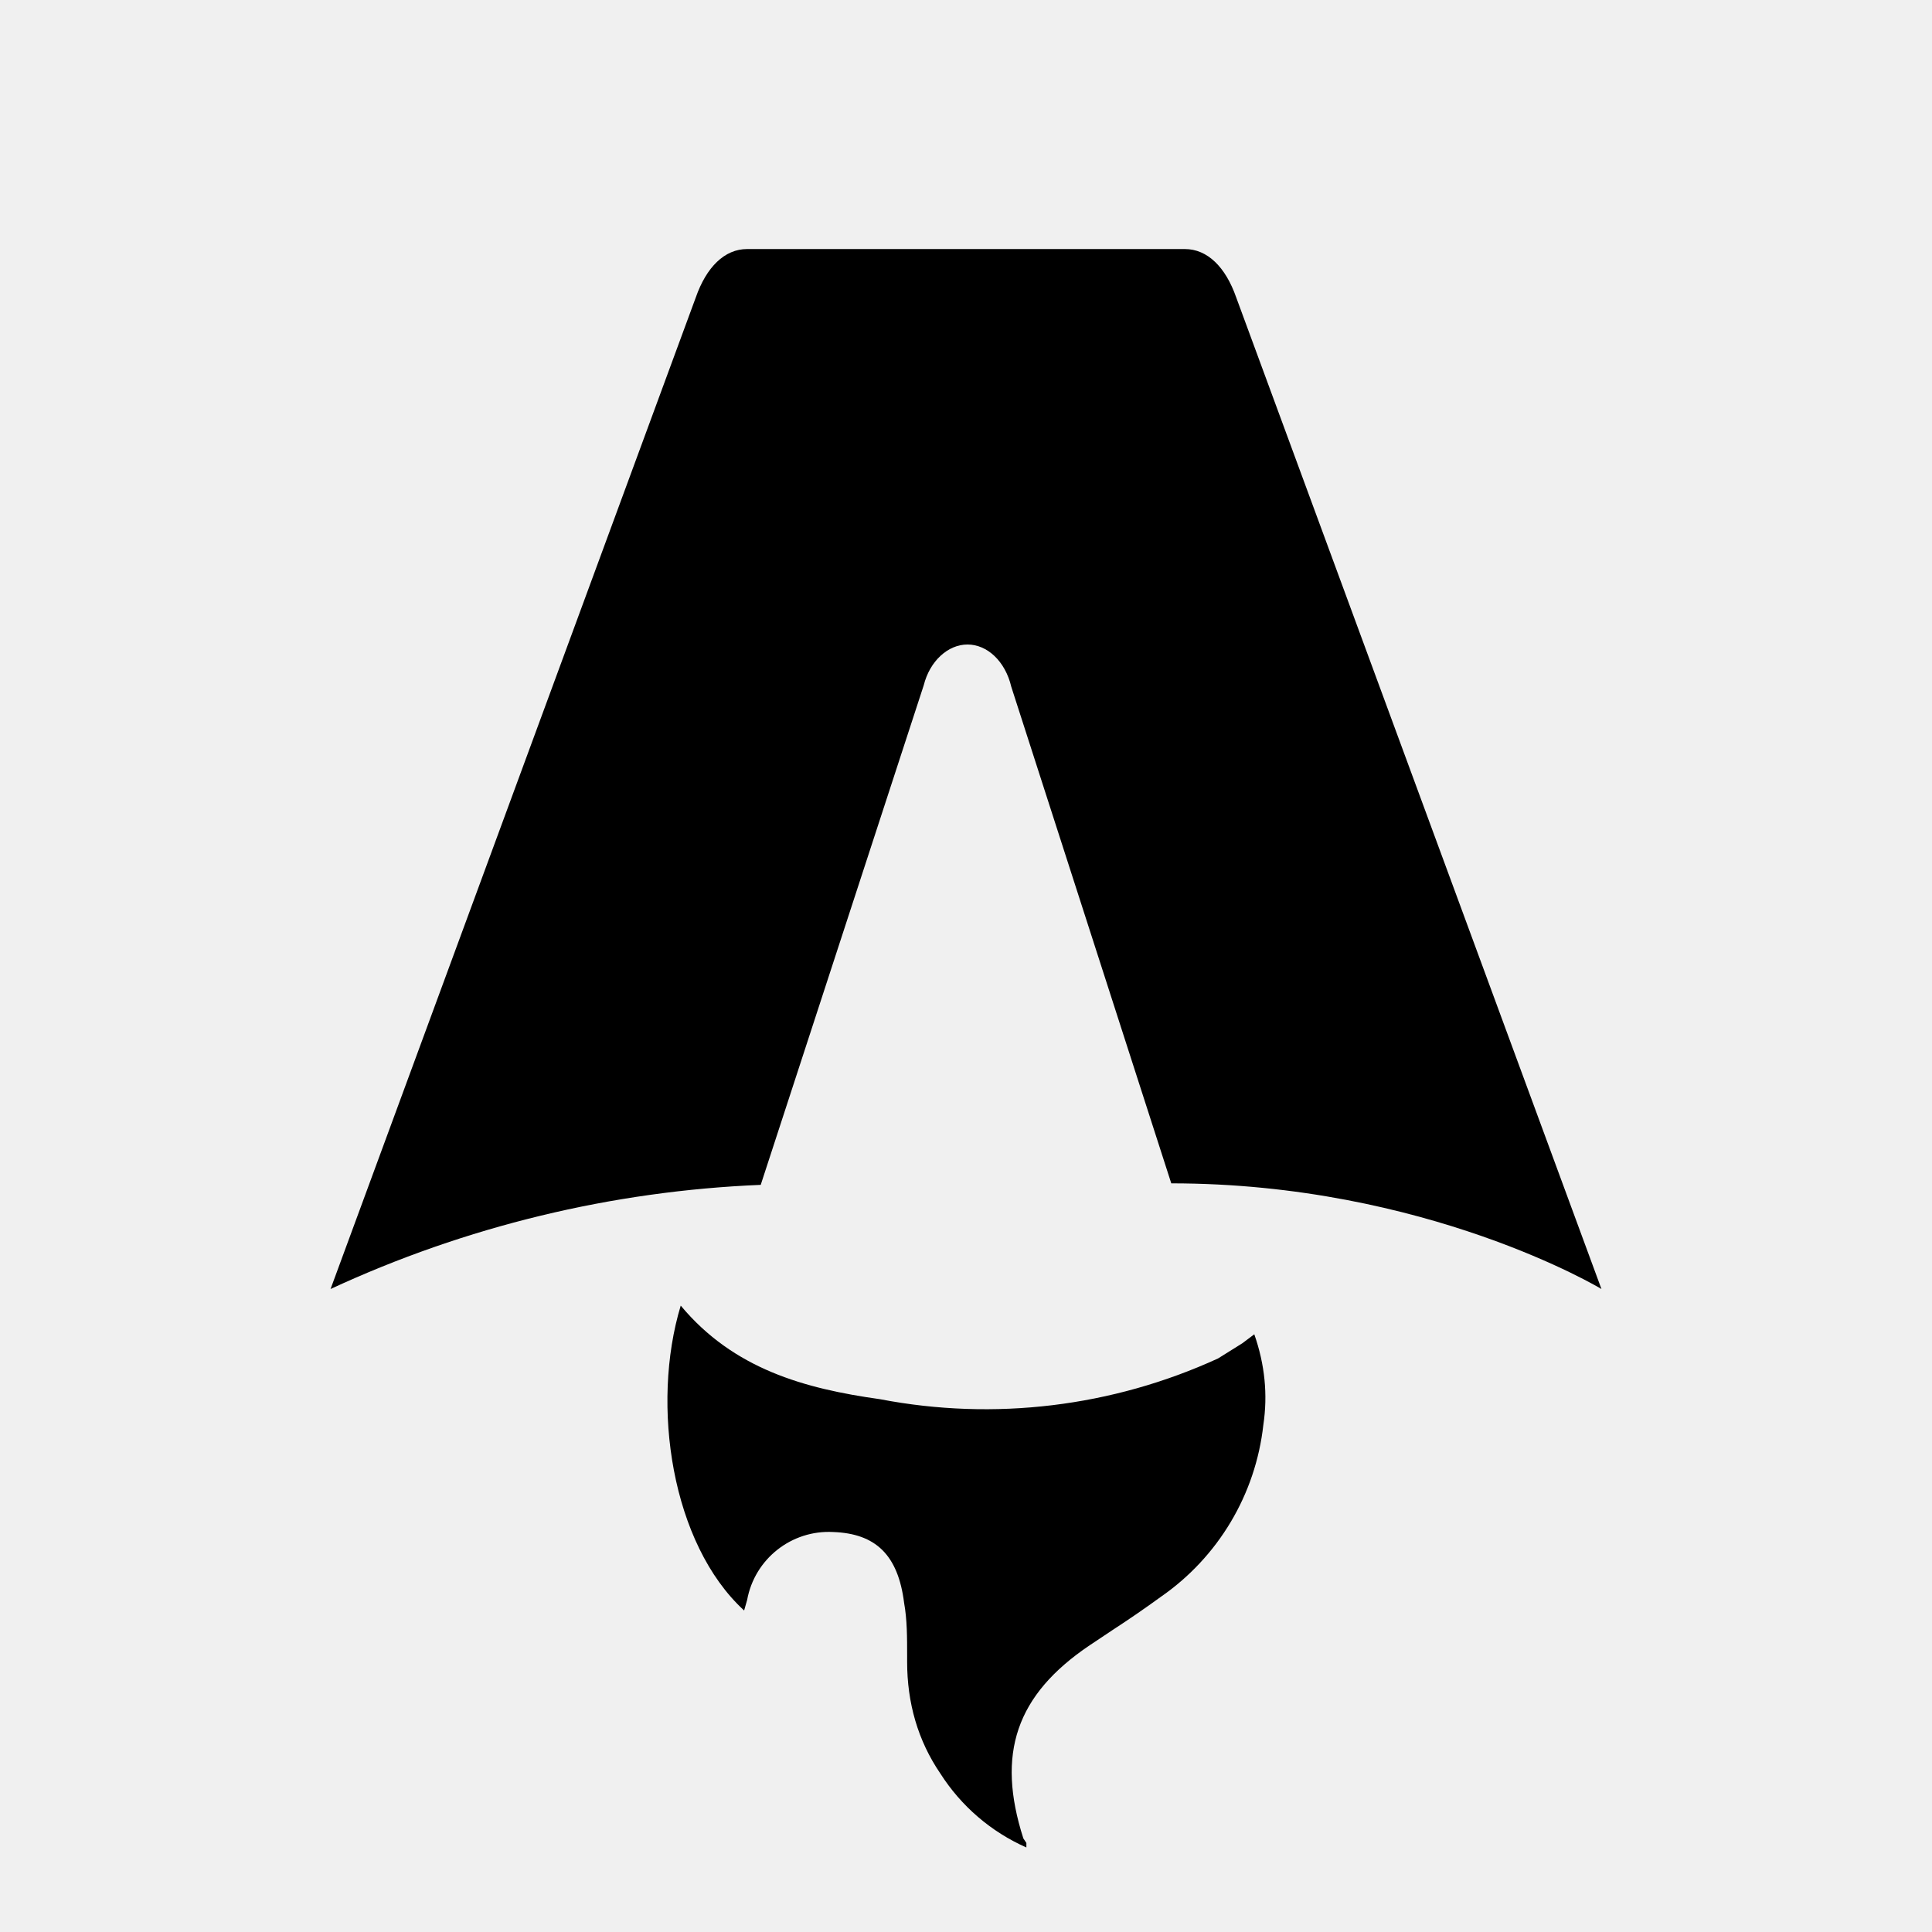
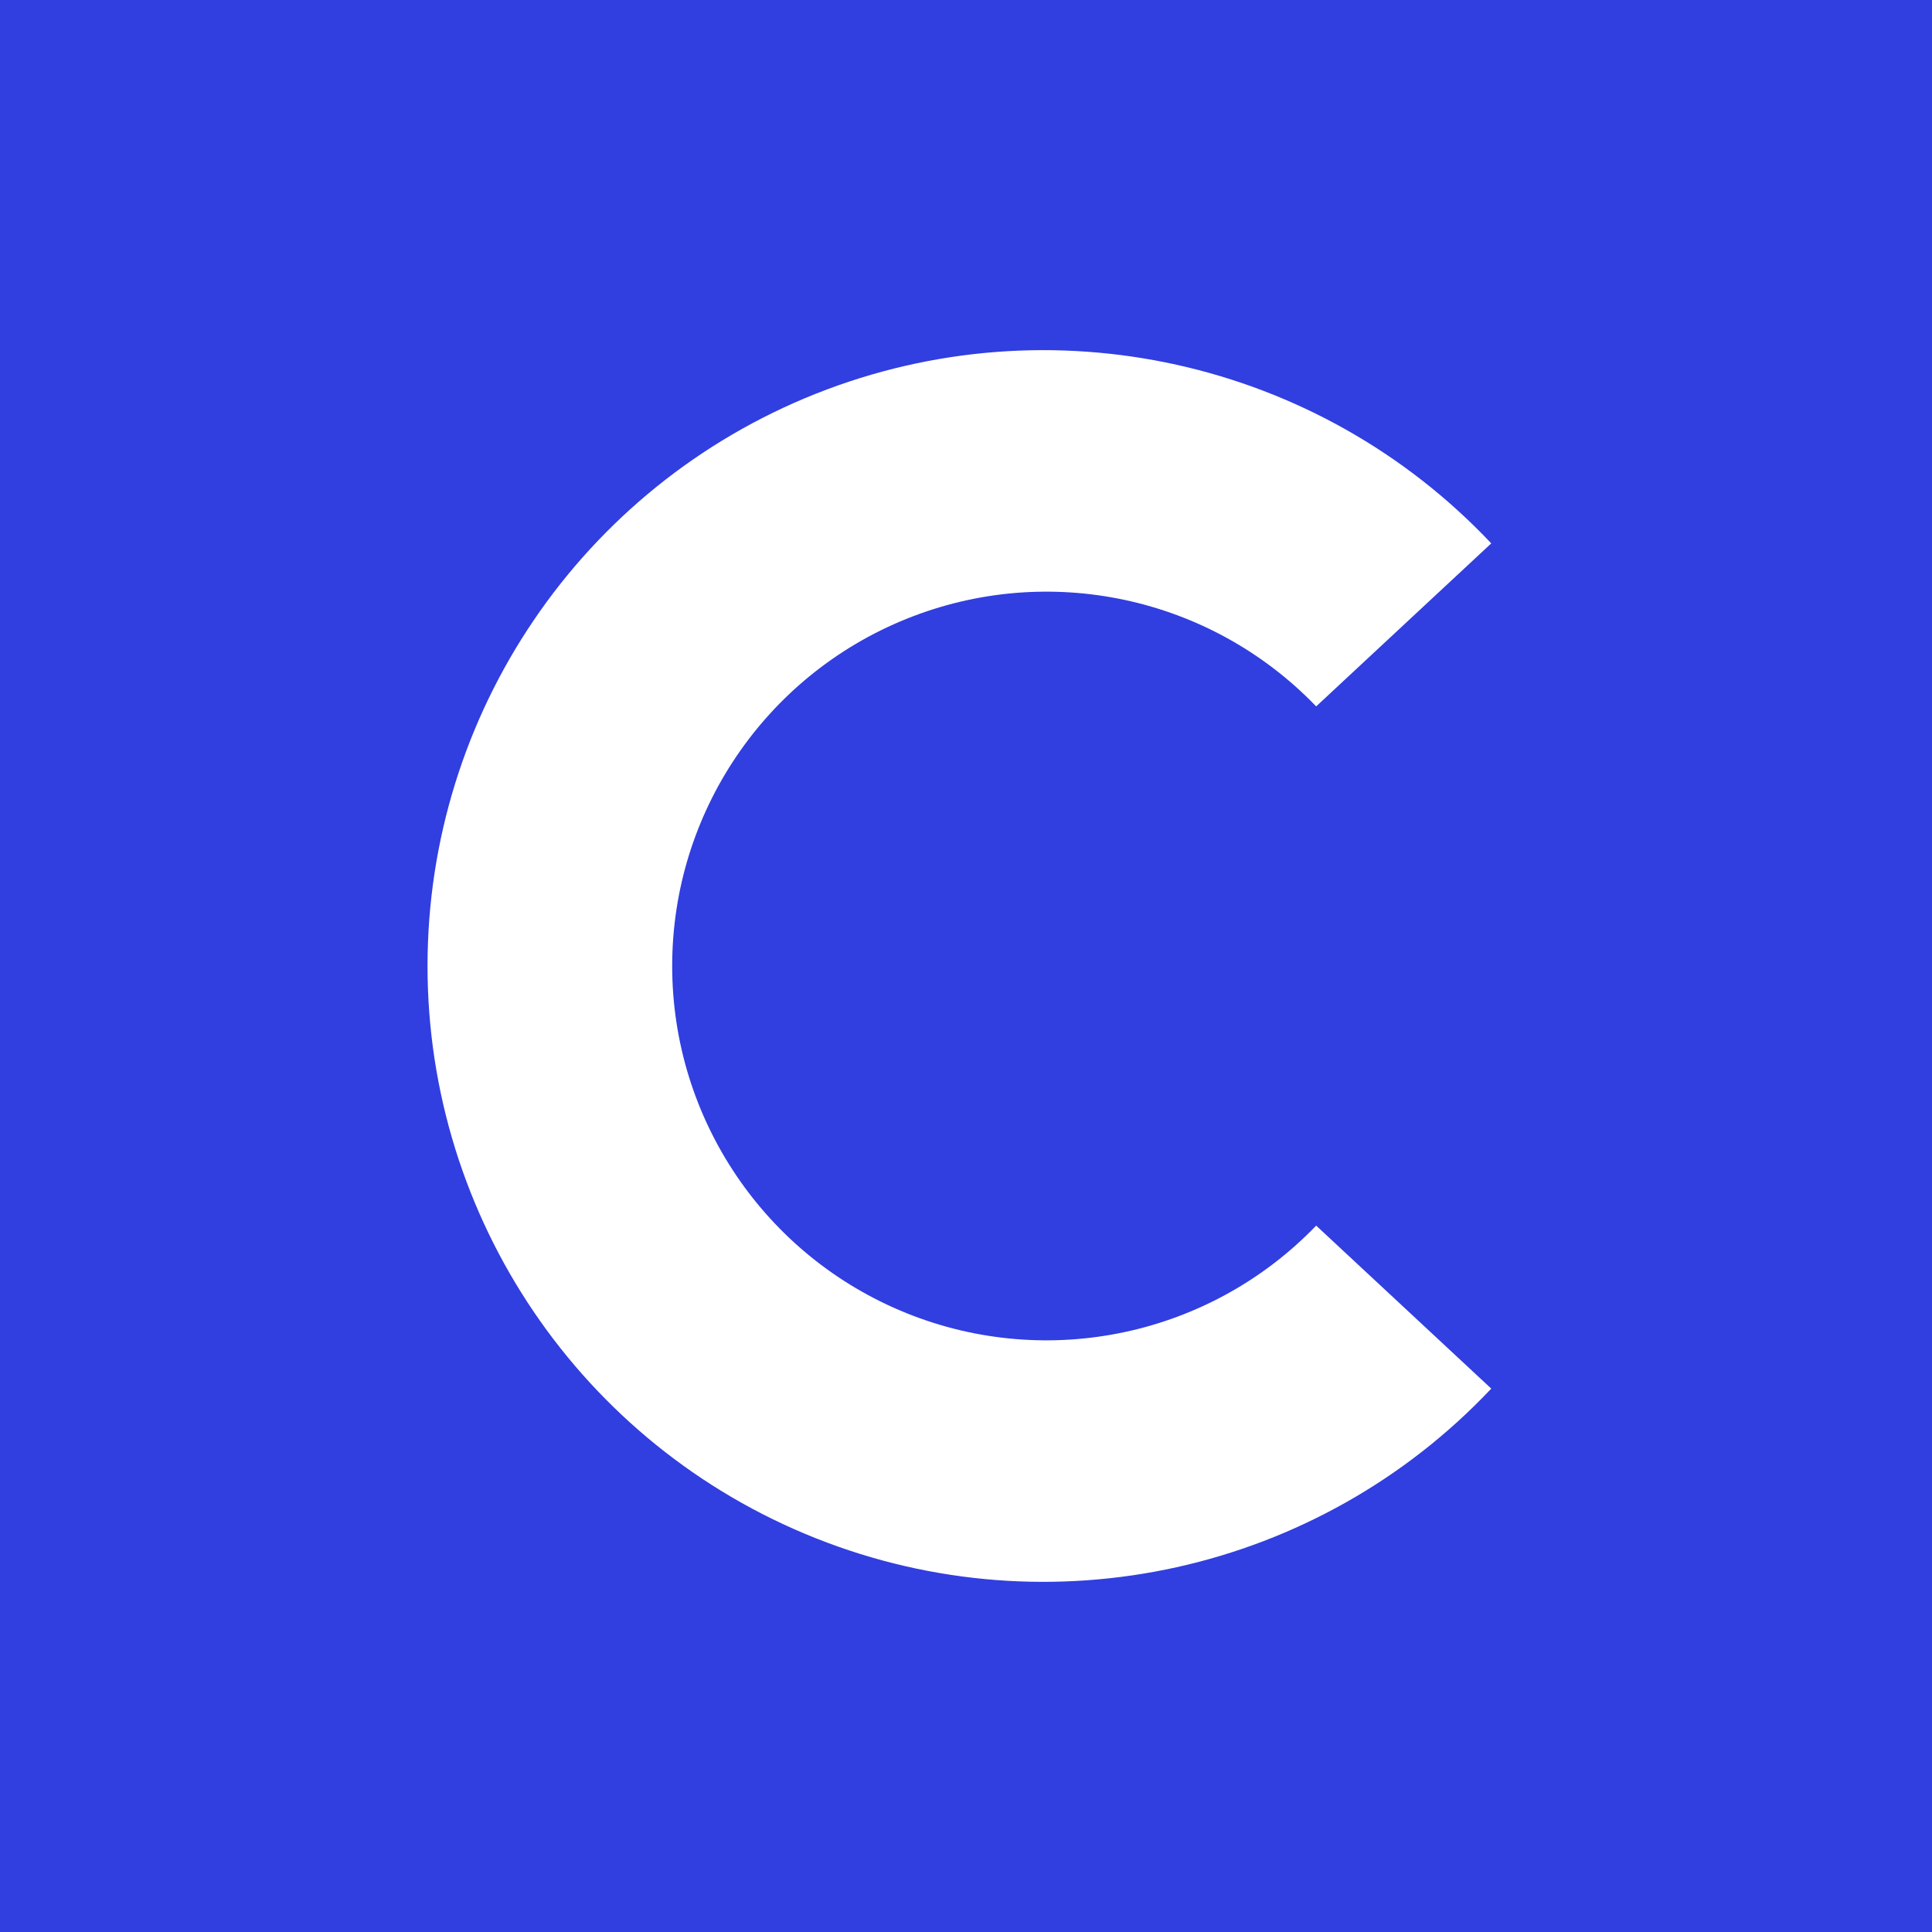
- <svg xmlns="http://www.w3.org/2000/svg" fill="none" viewBox="0 0 128 128">
-   <path d="M50.4 78.5a75.1 75.1 0 0 0-28.5 6.9l24.2-65.7c.7-2 1.9-3.2 3.4-3.2h29c1.5 0 2.7 1.2 3.4 3.2l24.2 65.7s-11.6-7-28.5-7L67 45.5c-.4-1.7-1.6-2.8-2.9-2.8-1.3 0-2.5 1.1-2.9 2.7L50.4 78.5Zm-1.1 28.2Zm-4.2-20.2c-2 6.6-.6 15.8 4.2 20.2a17.5 17.5 0 0 1 .2-.7 5.5 5.5 0 0 1 5.7-4.5c2.8.1 4.3 1.5 4.7 4.7.2 1.1.2 2.3.2 3.5v.4c0 2.7.7 5.2 2.2 7.4a13 13 0 0 0 5.7 4.9v-.3l-.2-.3c-1.8-5.6-.5-9.5 4.4-12.8l1.5-1a73 73 0 0 0 3.2-2.2 16 16 0 0 0 6.8-11.4c.3-2 .1-4-.6-6l-.8.6-1.6 1a37 37 0 0 1-22.4 2.7c-5-.7-9.7-2-13.2-6.2Z" />
-   <style>
-         path { fill: #000; }
-         @media (prefers-color-scheme: dark) {
-             path { fill: #FFF; }
-         }
-     </style>
+ <svg xmlns="http://www.w3.org/2000/svg" viewBox="0 0 64 64">
+   <rect width="64" height="64" fill="#313EE0" />
+   <path d="M43.6 23.4a12.4 12.4 0 1 0 0 17.2l5.8 5.4a20.4 20.4 0 1 1 0-28z" fill="#fff" />
</svg>
